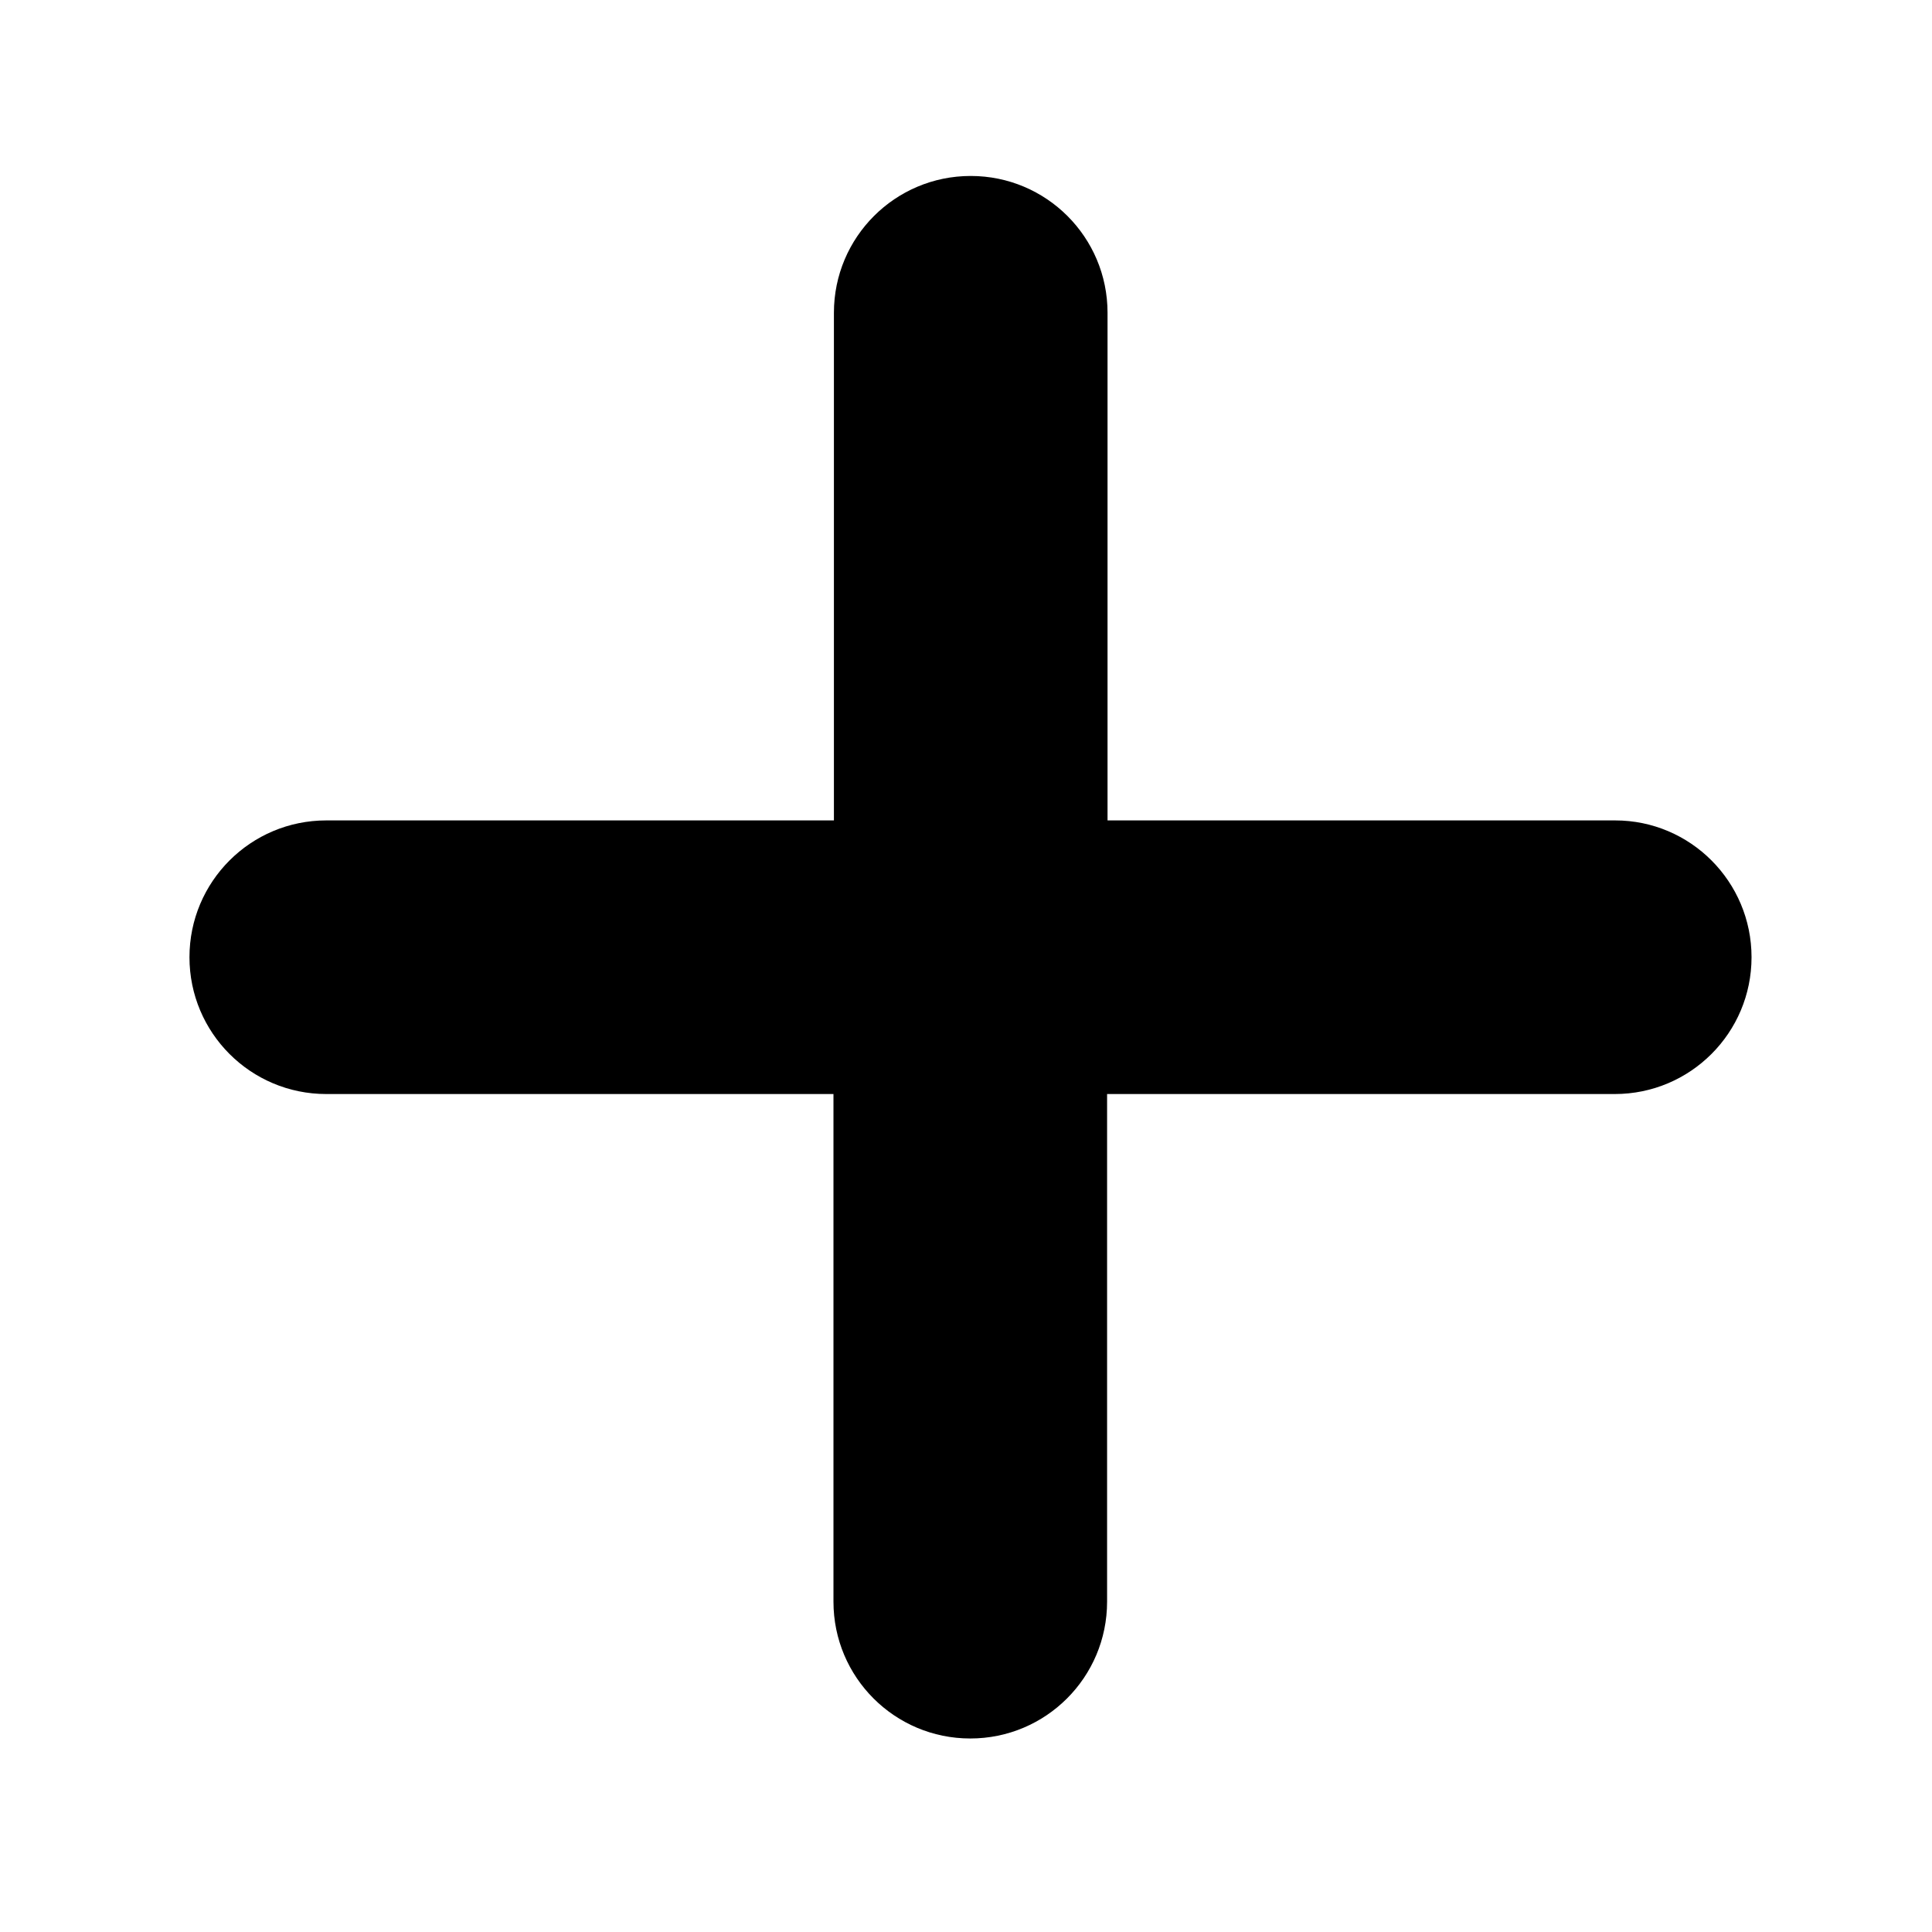
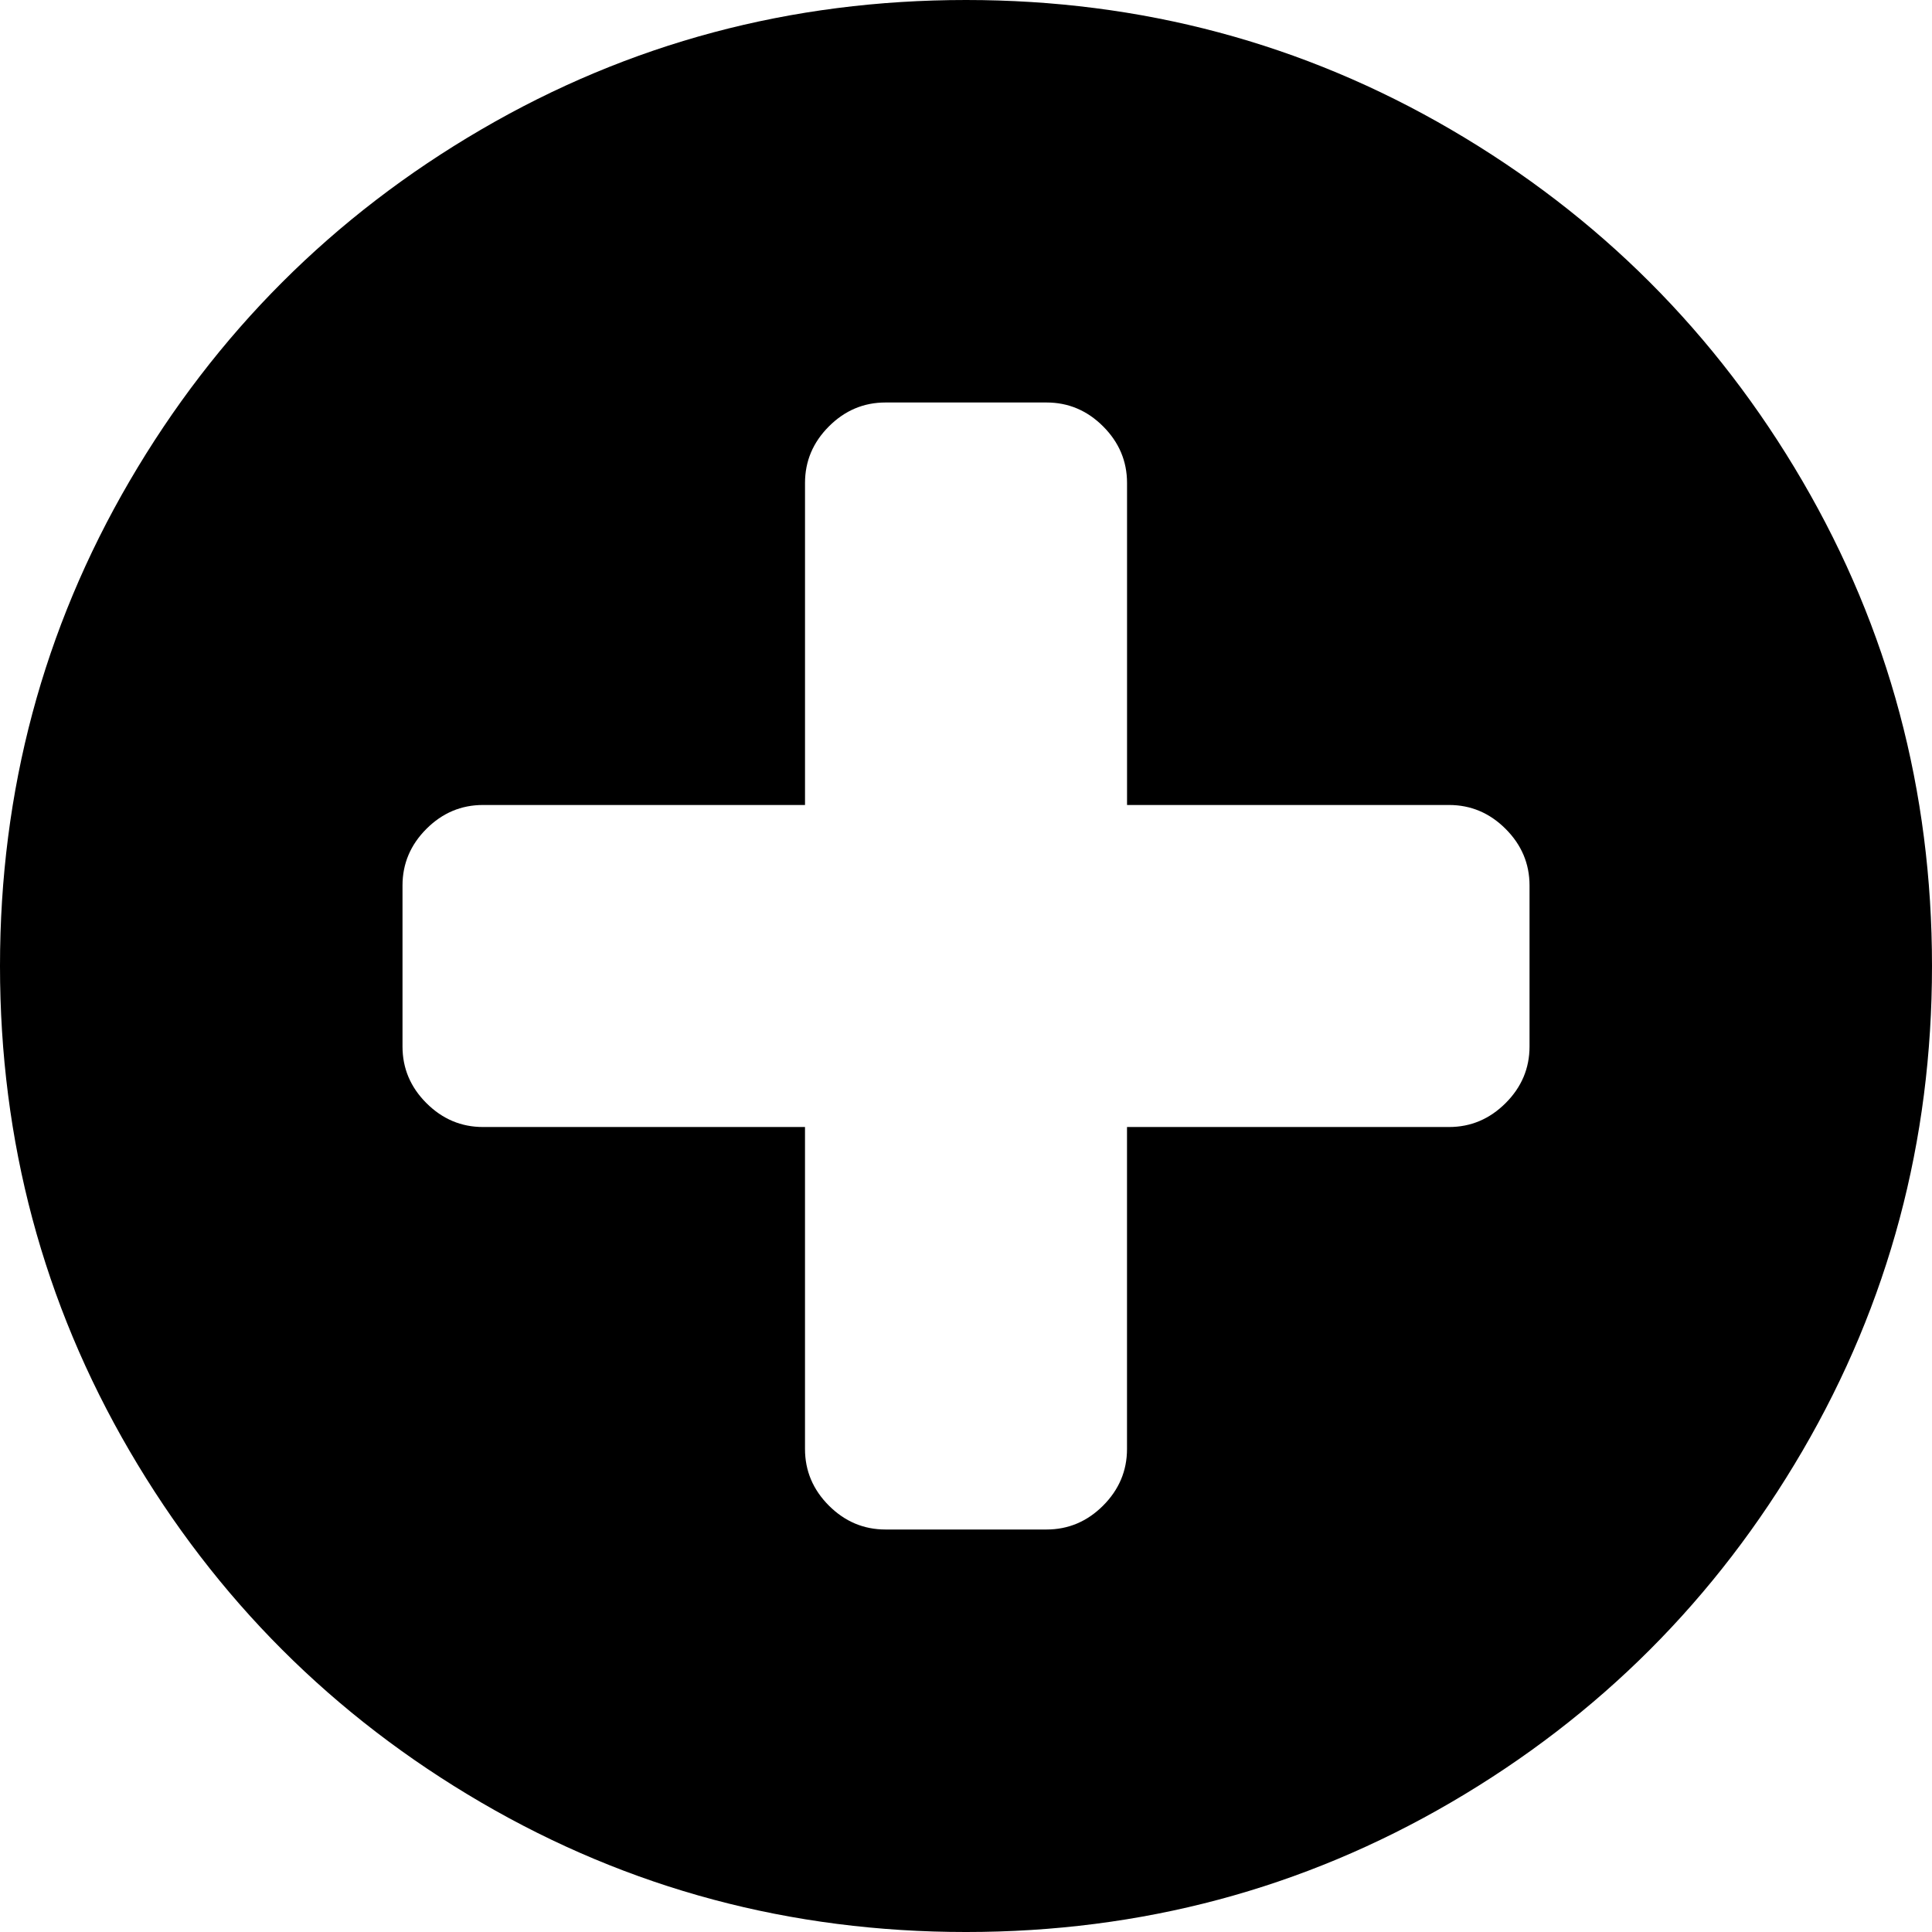
- <svg xmlns="http://www.w3.org/2000/svg" version="1.1" id="Capa_1" x="0px" y="0px" viewBox="0 0 429.3 429.3" style="enable-background:new 0 0 429.3 429.3;" xml:space="preserve">
+ <svg xmlns="http://www.w3.org/2000/svg" version="1.1" id="Capa_1" x="0px" y="0px" width="438.533px" height="438.533px" viewBox="0 0 438.533 438.533" style="enable-background:new 0 0 438.533 438.533;" xml:space="preserve">
  <g>
-     <path d="M389.2,212.7c0,16.8-13.6,30.4-30.4,30.4H246v112.8c0,16.8-13.6,30.4-30.4,30.4c-8.4,0-16-3.4-21.5-8.9   c-5.5-5.5-8.9-13.1-8.9-21.5l0-112.8H72.5c-8.4,0-16-3.4-21.5-8.9c-5.5-5.5-8.9-13.1-8.9-21.5c0-16.8,13.6-30.4,30.4-30.4h112.8   V69.5c0-16.8,13.6-30.4,30.4-30.4c16.8,0,30.4,13.6,30.4,30.4v112.8h112.8C375.6,182.3,389.2,195.9,389.2,212.7z" />
+     <path d="M409.133,109.203c-19.608-33.592-46.205-60.189-79.798-79.796C295.736,9.801,259.058,0,219.273,0   c-39.781,0-76.47,9.801-110.063,29.407c-33.595,19.604-60.192,46.201-79.8,79.796C9.801,142.8,0,179.489,0,219.267   c0,39.78,9.804,76.463,29.407,110.062c19.607,33.592,46.204,60.189,79.799,79.798c33.597,19.605,70.283,29.407,110.063,29.407   s76.47-9.802,110.065-29.407c33.593-19.602,60.189-46.206,79.795-79.798c19.603-33.596,29.403-70.284,29.403-110.062   C438.533,179.485,428.732,142.795,409.133,109.203z M347.179,237.539c0,4.948-1.811,9.236-5.428,12.847   c-3.62,3.614-7.901,5.428-12.847,5.428h-73.091v73.084c0,4.948-1.813,9.232-5.428,12.854c-3.613,3.613-7.897,5.421-12.847,5.421   h-36.543c-4.948,0-9.231-1.808-12.847-5.421c-3.617-3.621-5.426-7.905-5.426-12.854v-73.084h-73.089   c-4.948,0-9.229-1.813-12.847-5.428c-3.616-3.61-5.424-7.898-5.424-12.847v-36.547c0-4.948,1.809-9.231,5.424-12.847   c3.617-3.617,7.898-5.426,12.847-5.426h73.092v-73.089c0-4.949,1.809-9.229,5.426-12.847c3.616-3.616,7.898-5.424,12.847-5.424   h36.547c4.948,0,9.233,1.809,12.847,5.424c3.614,3.617,5.428,7.898,5.428,12.847v73.089h73.084c4.948,0,9.232,1.809,12.847,5.426   c3.617,3.615,5.428,7.898,5.428,12.847V237.539z" />
  </g>
+   <g>
+ </g>
+   <g>
+ </g>
+   <g>
+ </g>
+   <g>
+ </g>
+   <g>
+ </g>
+   <g>
+ </g>
+   <g>
+ </g>
+   <g>
+ </g>
+   <g>
+ </g>
+   <g>
+ </g>
+   <g>
+ </g>
+   <g>
+ </g>
+   <g>
+ </g>
+   <g>
+ </g>
+   <g>
+ </g>
</svg>
